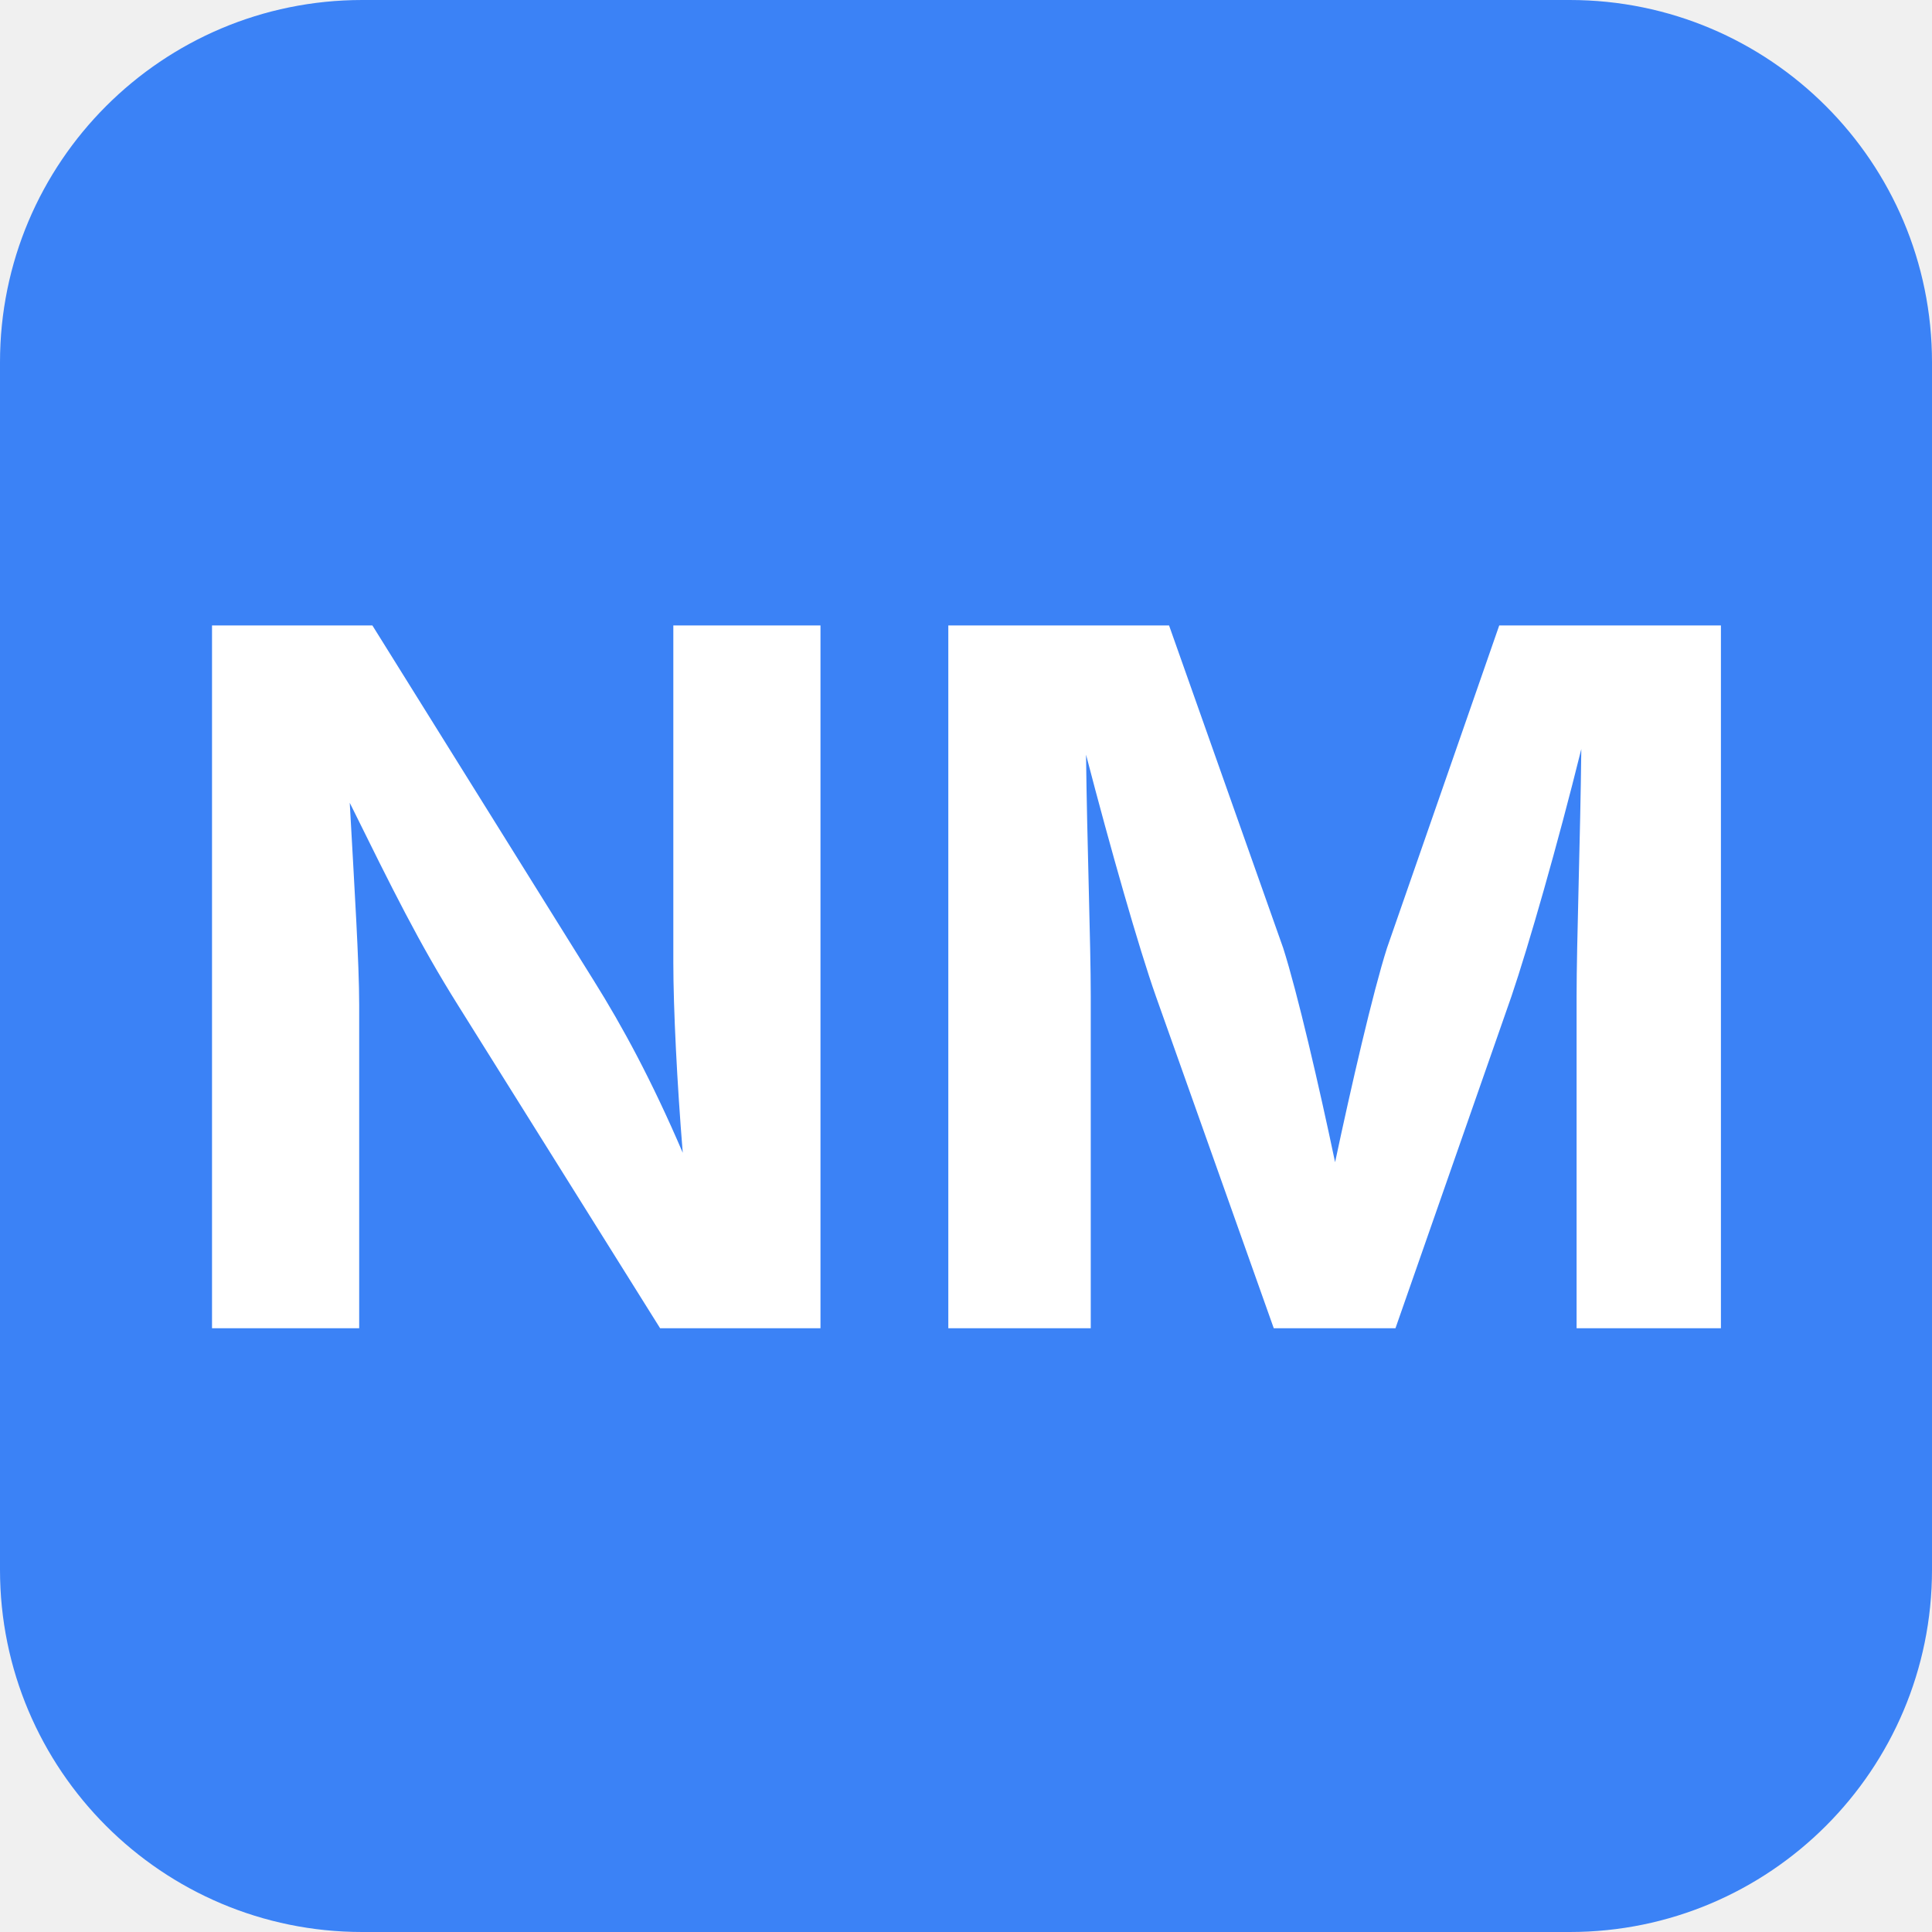
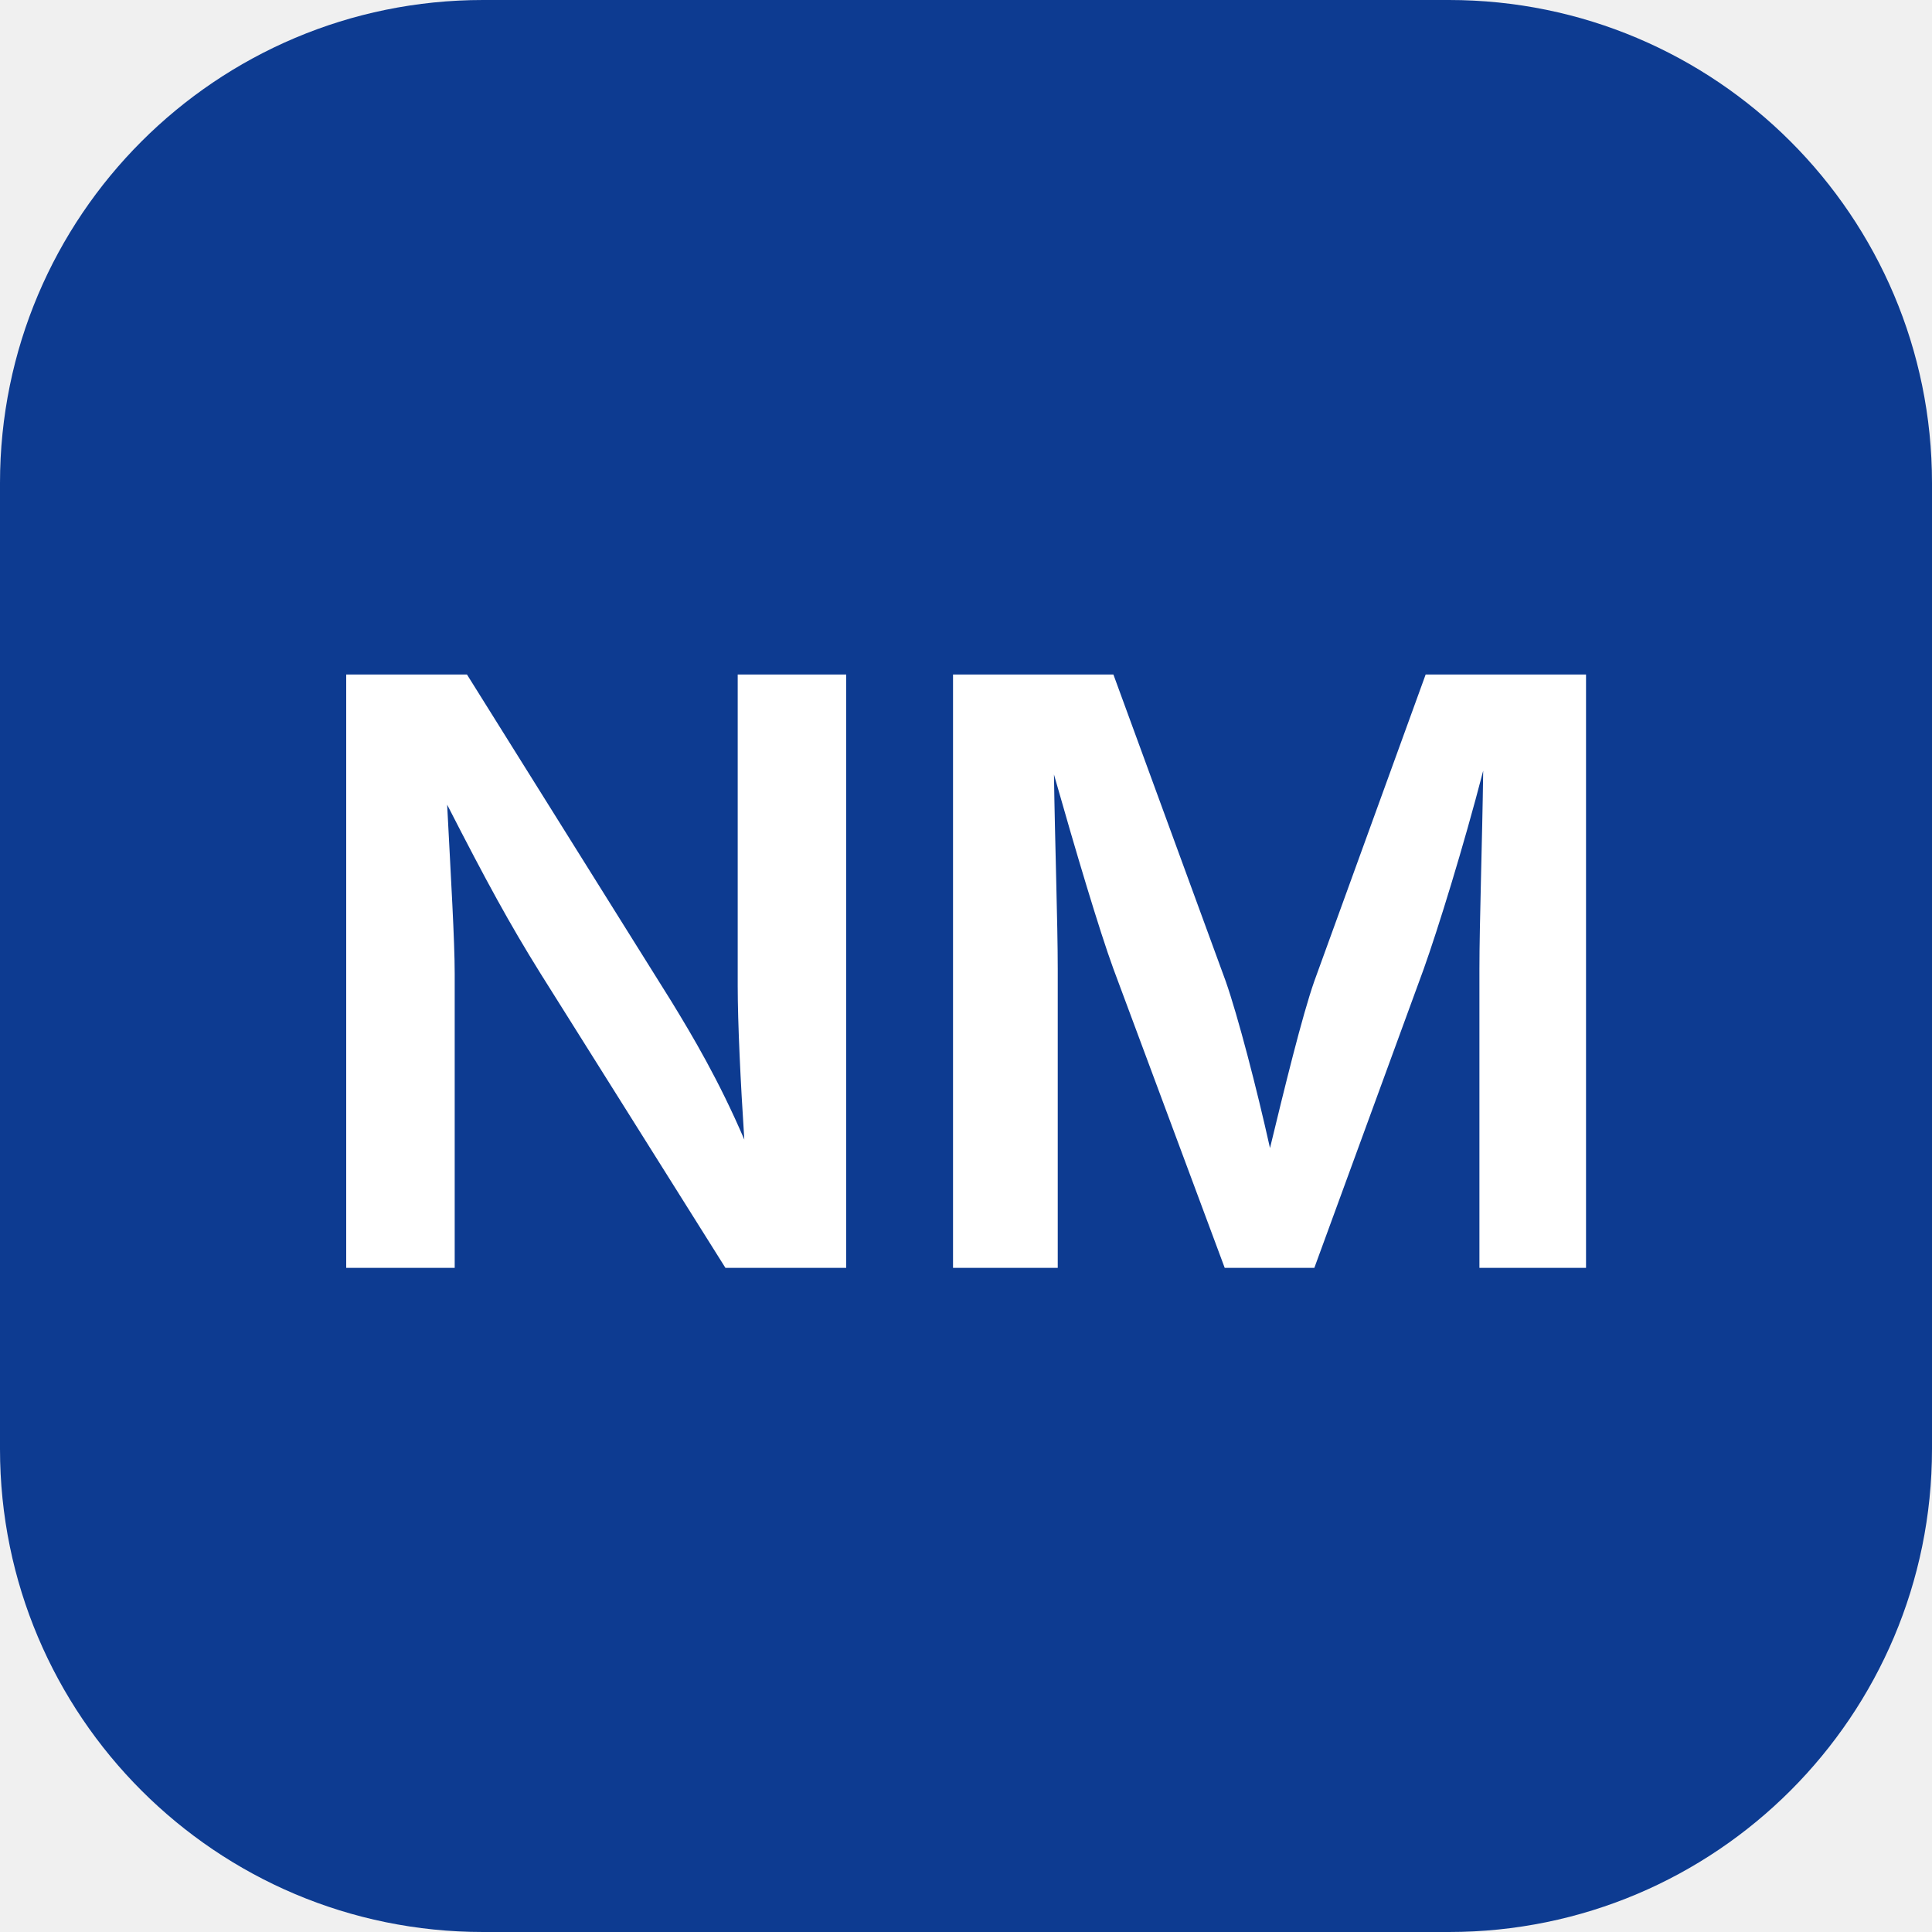
<svg xmlns="http://www.w3.org/2000/svg" viewBox="0 0 32 32" fill="none">
-   <rect width="32" height="32" rx="6" fill="#3B82F6" />
-   <text x="16" y="22" text-anchor="middle" font-family="Inter, system-ui, sans-serif" font-weight="700" font-size="16" fill="white">NM</text>
+   <rect width="32" height="32" rx="8" fill="#0D3B91" />
+   <text x="16" y="21" text-anchor="middle" font-family="Geist, Inter, system-ui, sans-serif" font-weight="600" font-size="13.5" letter-spacing="-0.2" fill="#FFFFFF">NM</text>
</svg>
